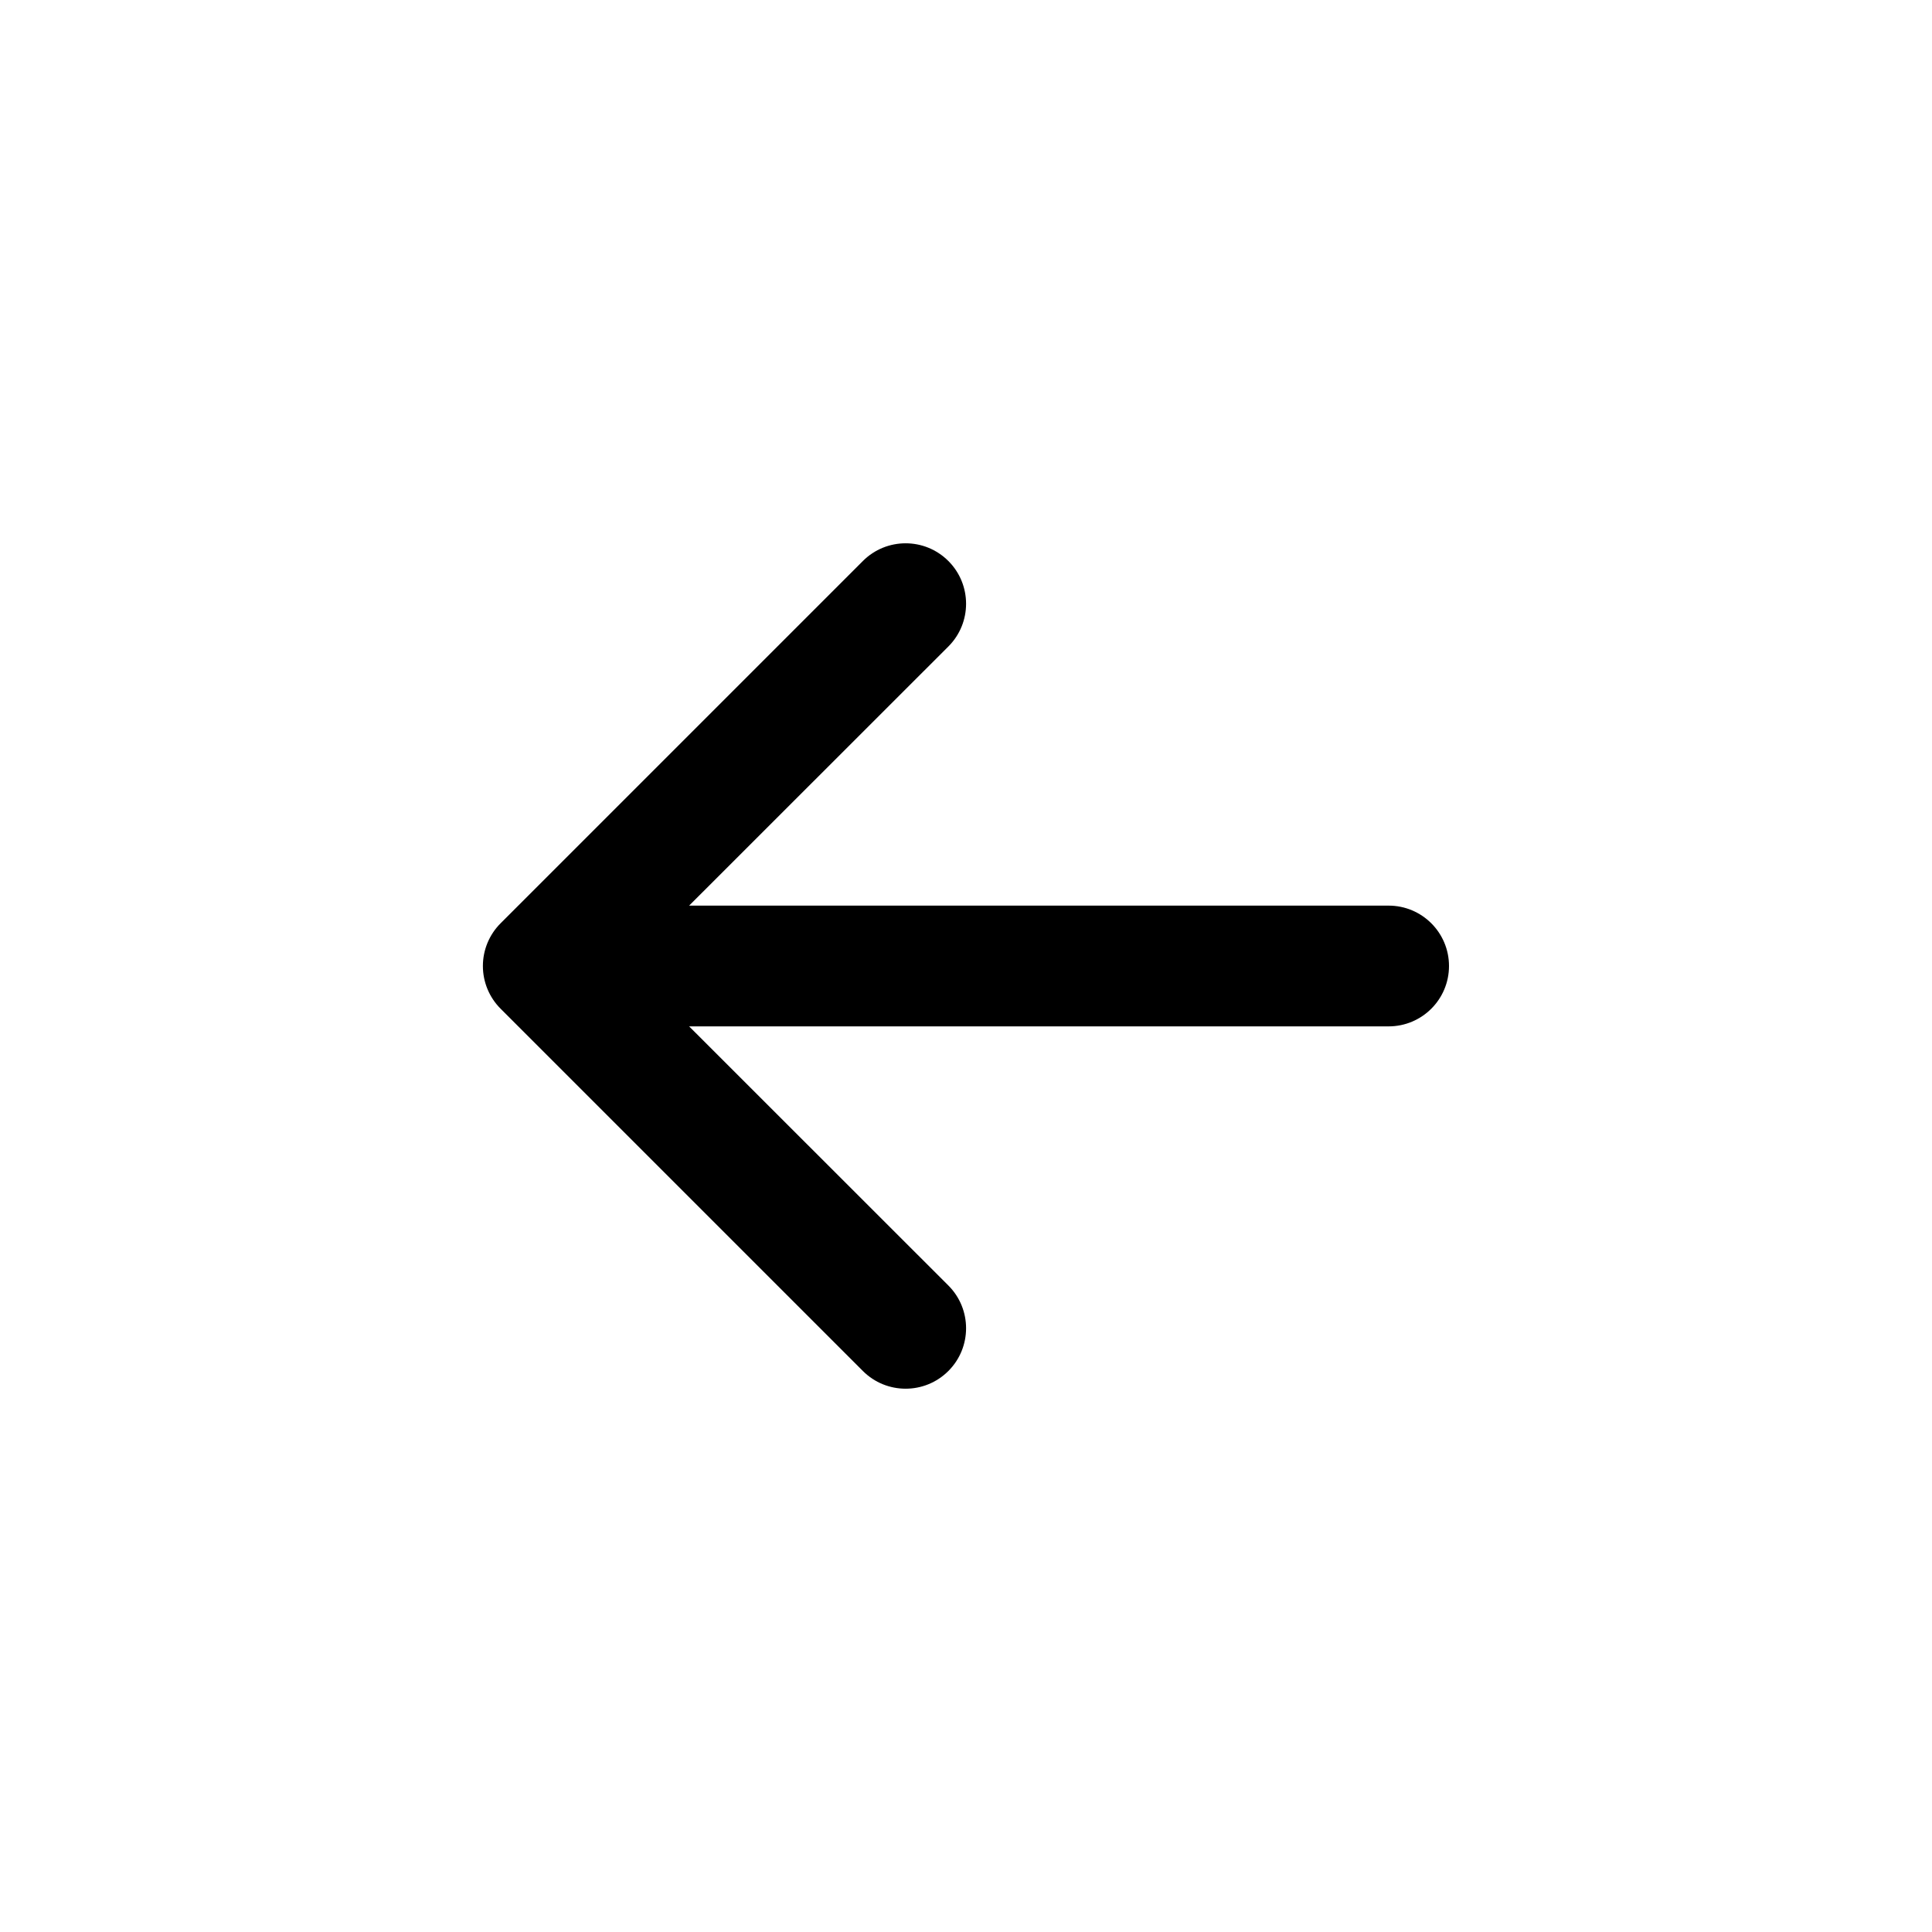
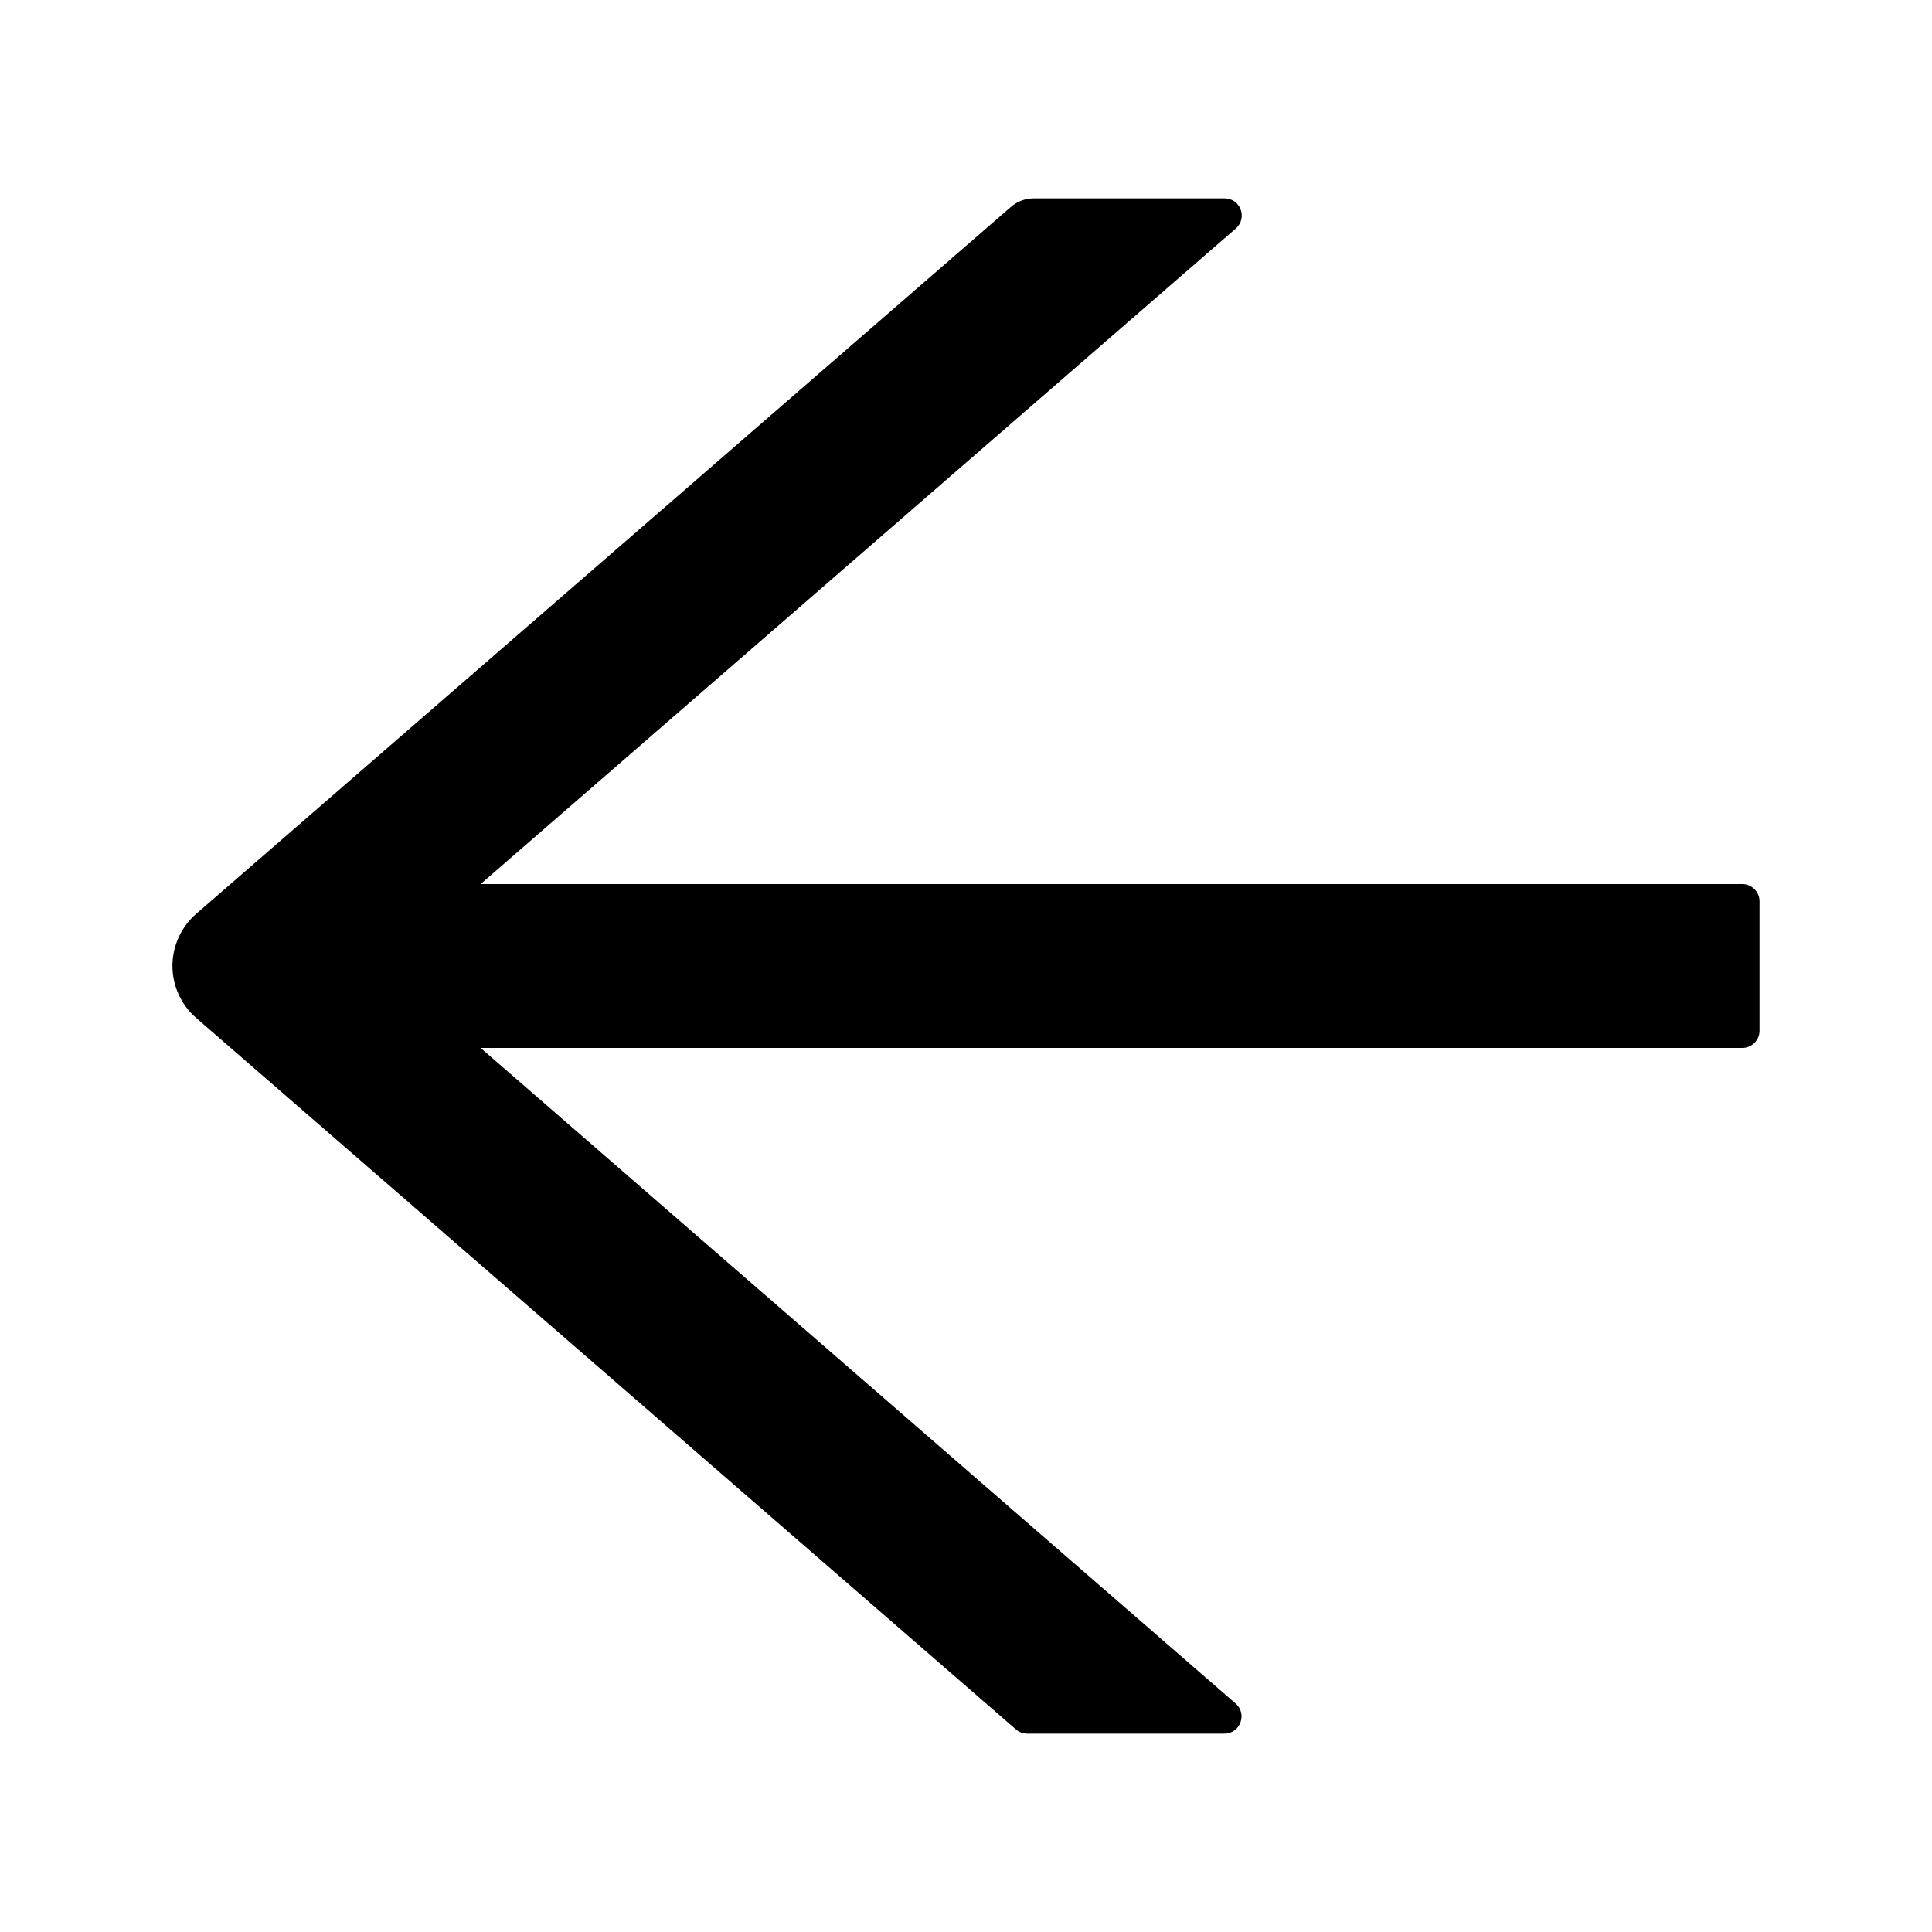
- <svg xmlns="http://www.w3.org/2000/svg" width="16" height="16" fill="currentColor" class="bi bi-arrow-left-short" viewBox="0 0 16 16">
-   <path fill-rule="evenodd" d="M12 8a.5.5 0 0 1-.5.5H5.707l2.147 2.146a.5.5 0 0 1-.708.708l-3-3a.5.5 0 0 1 0-.708l3-3a.5.5 0 1 1 .708.708L5.707 7.5H11.5a.5.5 0 0 1 .5.5z" />
+ <svg xmlns="http://www.w3.org/2000/svg" viewBox="64 64 896 896" focusable="false">
+   <path d="M872 474H286.9l350.2-304c5.6-4.9 2.2-14-5.2-14h-88.5c-3.9 0-7.6 1.4-10.5 3.9L155 487.8a31.96 31.96 0 000 48.3L535.1 866c1.5 1.3 3.3 2 5.2 2h91.5c7.4 0 10.8-9.2 5.2-14L286.9 550H872c4.4 0 8-3.6 8-8v-60c0-4.4-3.6-8-8-8z" />
</svg>
